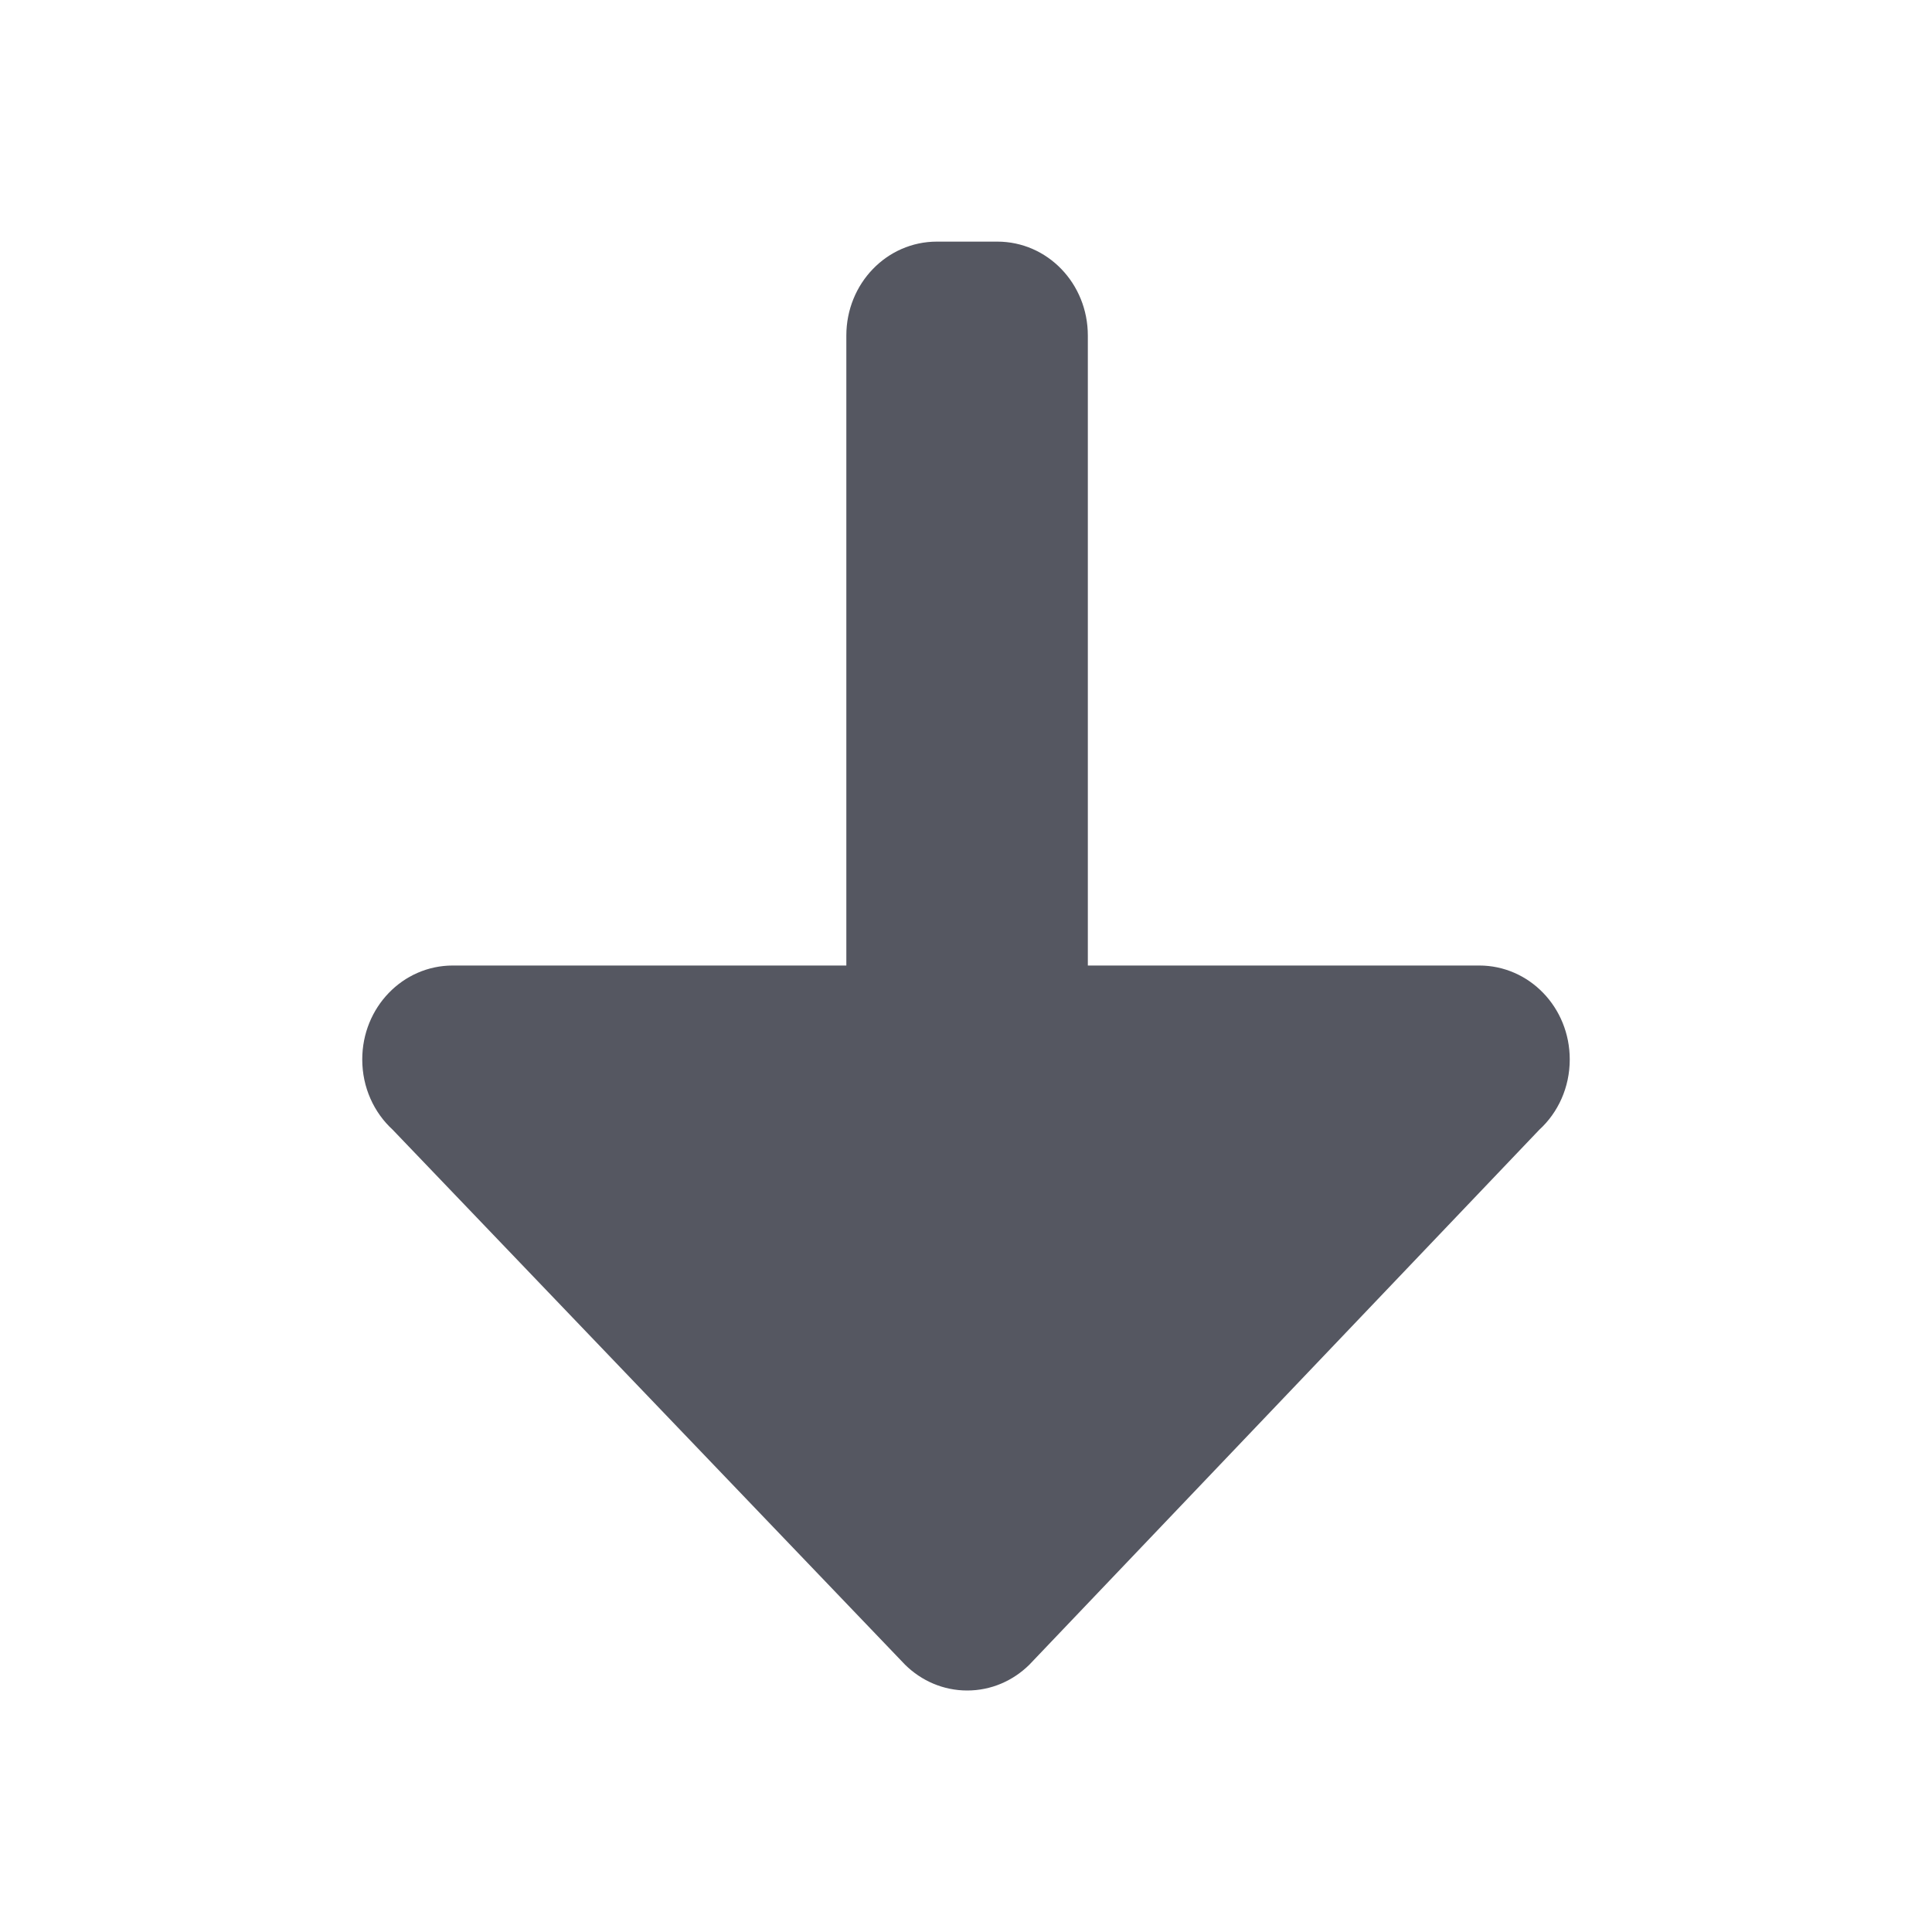
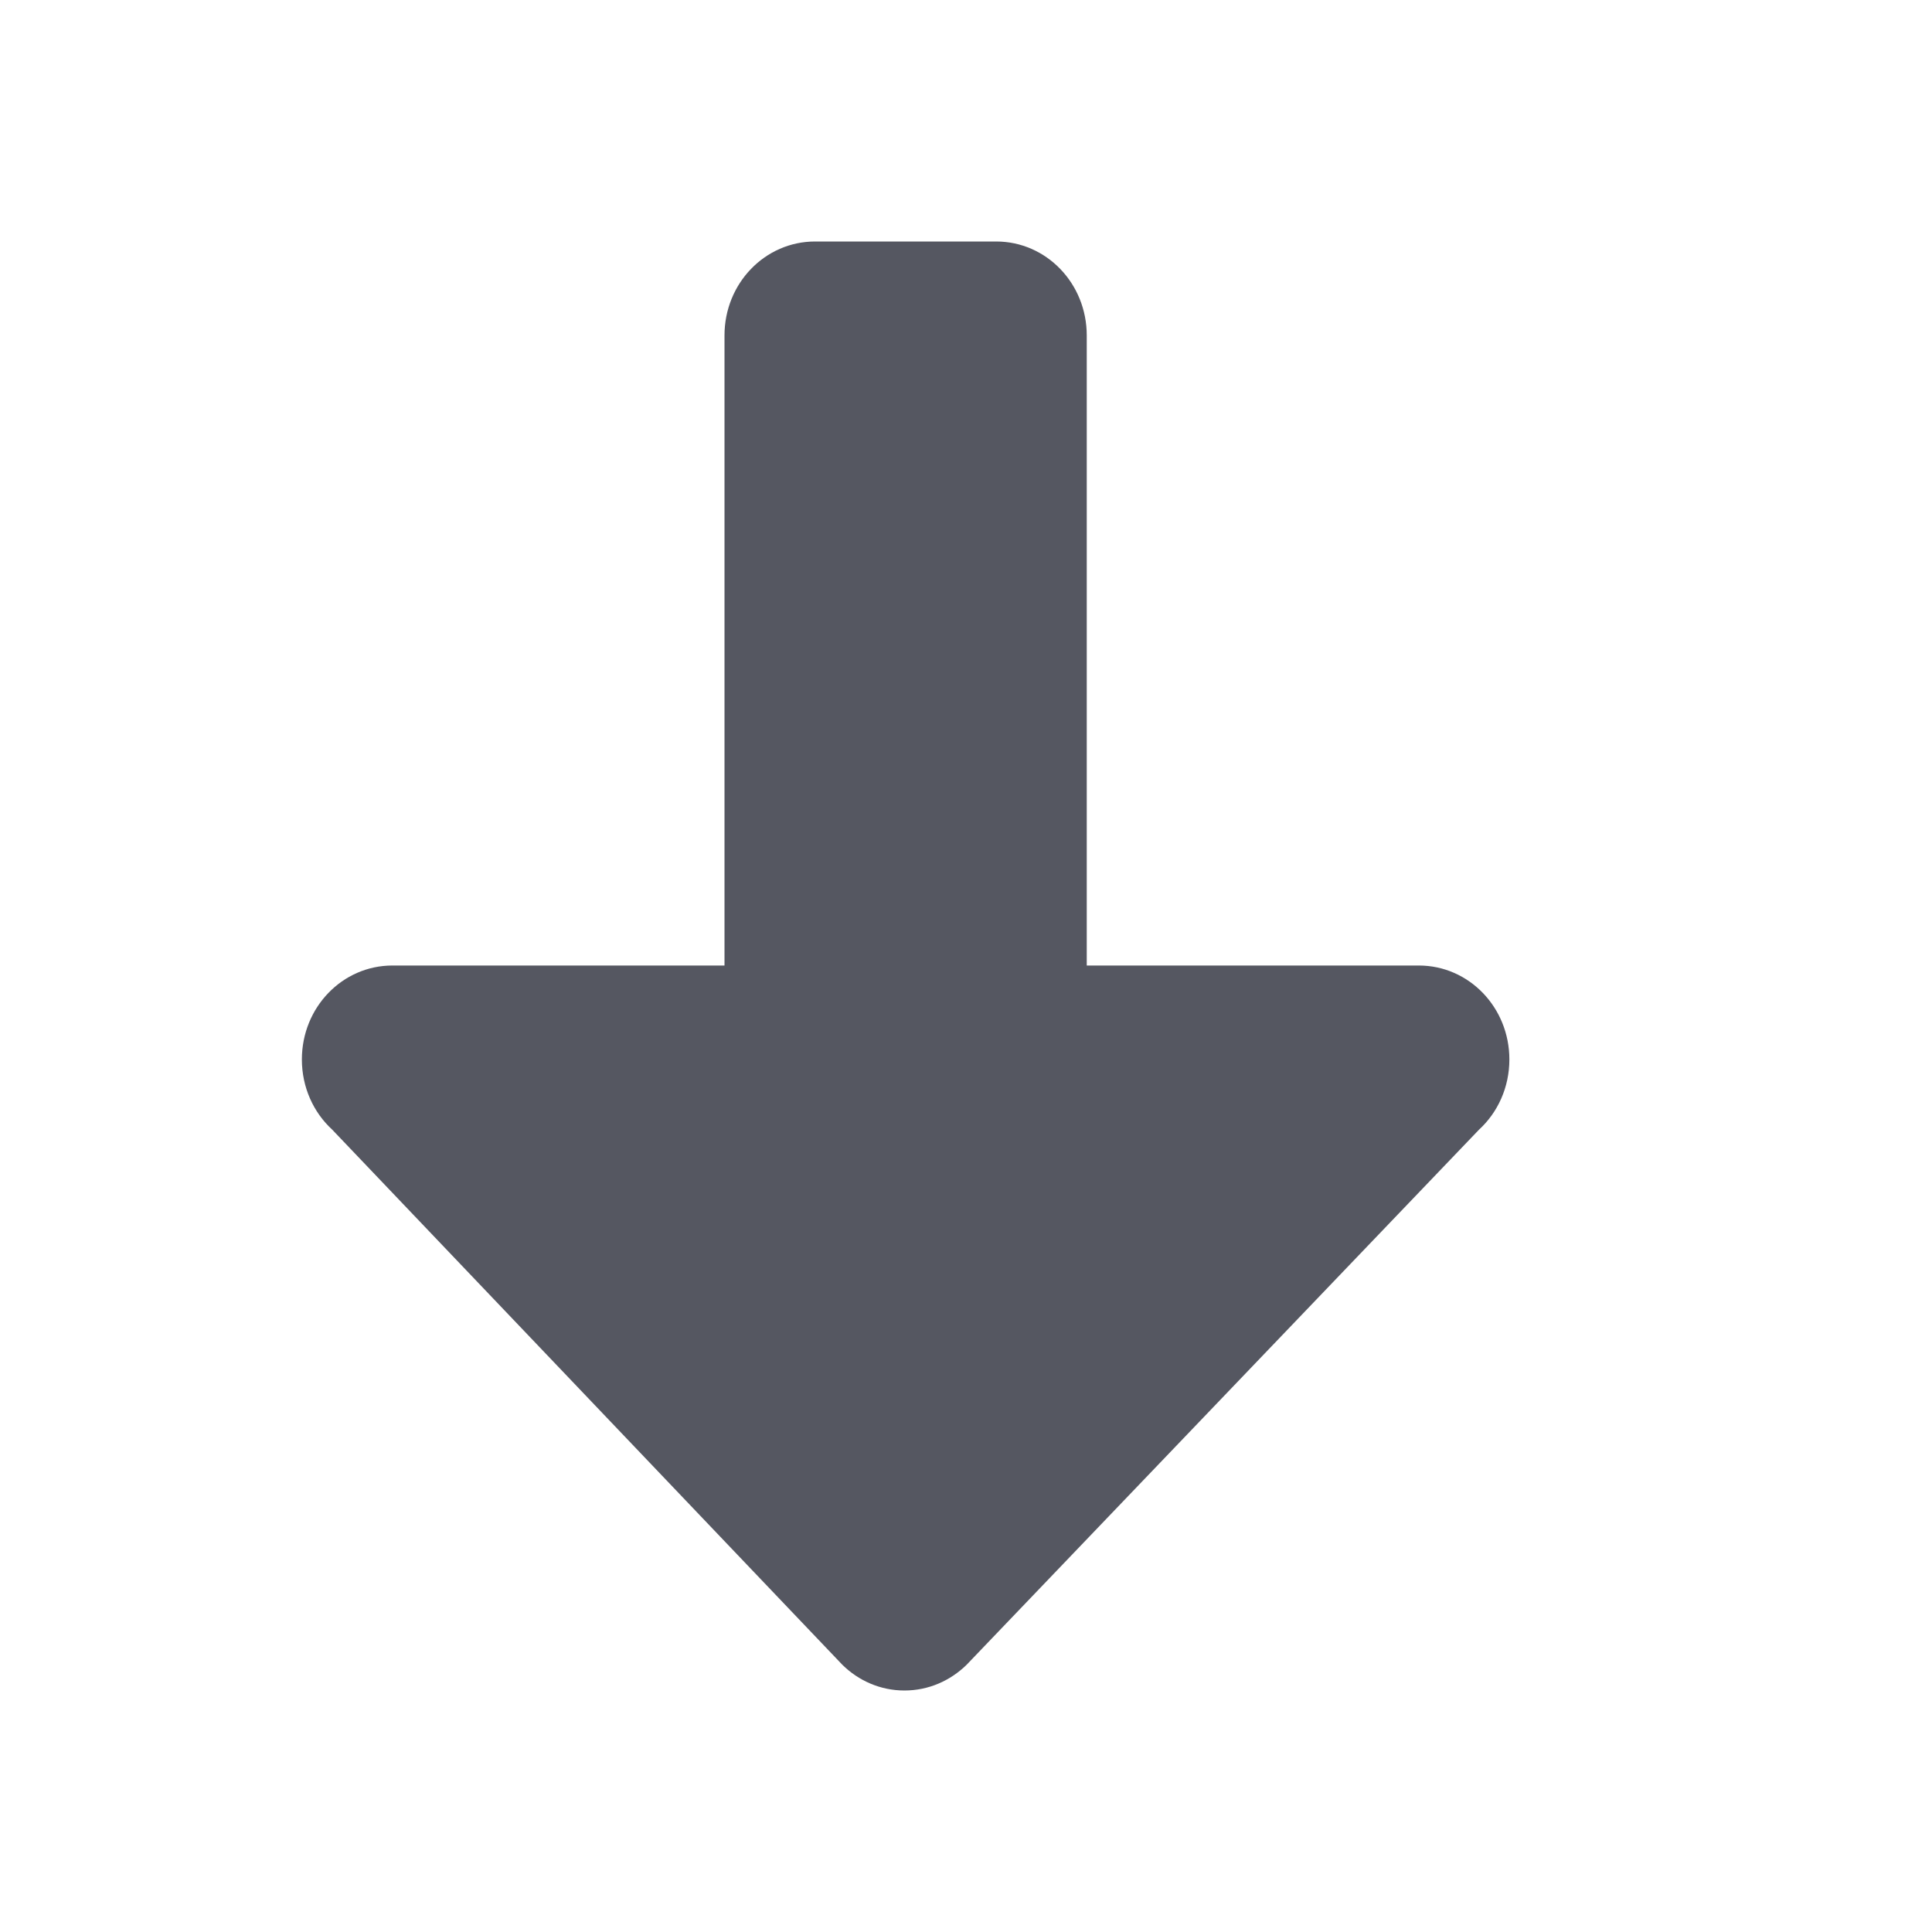
<svg xmlns="http://www.w3.org/2000/svg" id="svg6" version="1.1" width="16" height="16">
  <defs id="defs10" />
-   <path id="path873-5" style="opacity:1;fill:#555761;stroke:none;stroke-width:4;stroke-linecap:round;stroke-linejoin:round;stop-color:#000000" d="M 3,8.774 C 3,8.343 3.335,7.996 3.75,7.996 h 3.259 v -5.217 c 0,-0.431 0.335,-0.778 0.75,-0.778 h 0.5 c 0.416,0 0.75,0.347 0.75,0.778 v 5.217 H 12.25 C 12.665,7.996 13,8.343 13,8.774 13,9.006 12.903,9.214 12.748,9.356 L 8.524,13.787 c -0.134,0.132 -0.315,0.213 -0.514,0.213 -0.199,0 -0.38,-0.081 -0.514,-0.213 L 3.252,9.356 C 3.097,9.214 3,9.006 3,8.774 Z" />
+   <path id="path873-5" style="opacity:1;fill:#555761;stroke:none;stroke-width:4;stroke-linecap:round;stroke-linejoin:round;stop-color:#000000" d="M 12.5,8.774 C 12.5,8.343 12.165,7.996 11.75,7.996 H 9 V 2.778 C 9,2.347 8.665,2 8.25,2 H 6.75 C 6.335,2 6,2.347 6,2.778 V 7.996 H 3.25 C 2.835,7.996 2.5,8.343 2.5,8.774 2.5,9.006 2.597,9.214 2.752,9.356 L 6.976,13.787 C 7.11,13.919 7.291,14 7.49,14 7.69,14 7.87,13.919 8.005,13.787 l 4.243,-4.431 C 12.403,9.214 12.5,9.006 12.5,8.774 Z" />
</svg>
